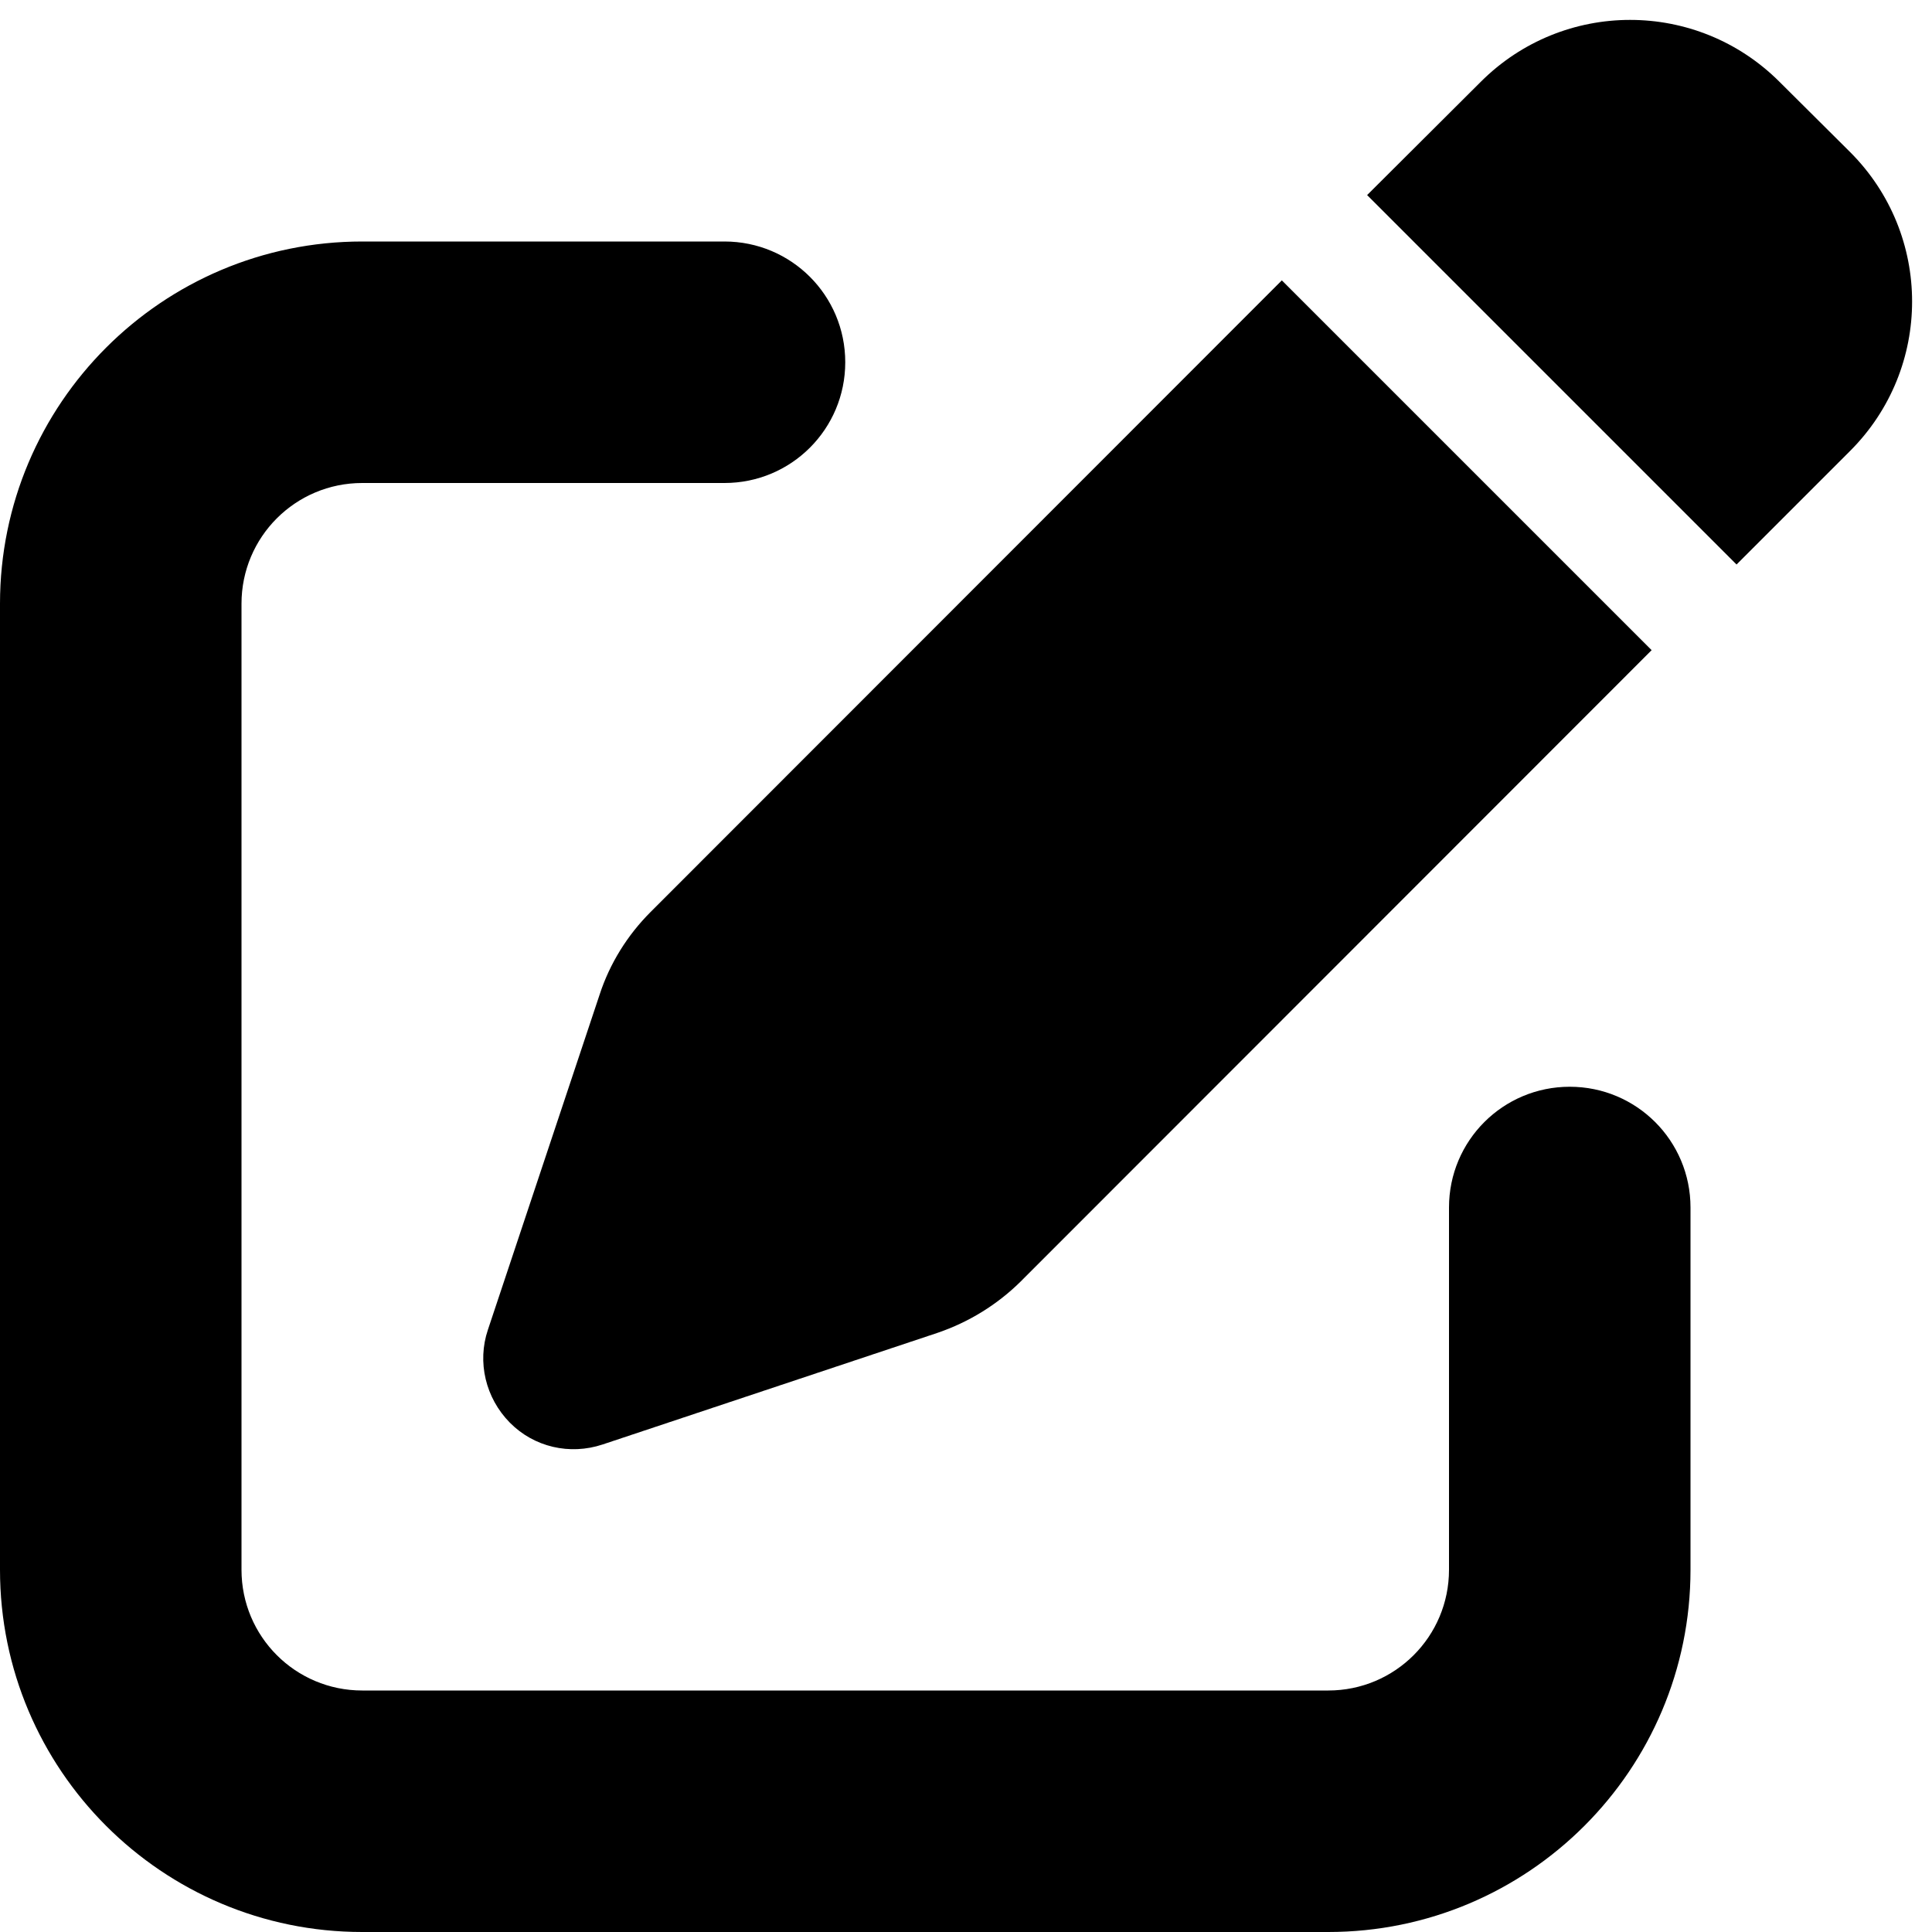
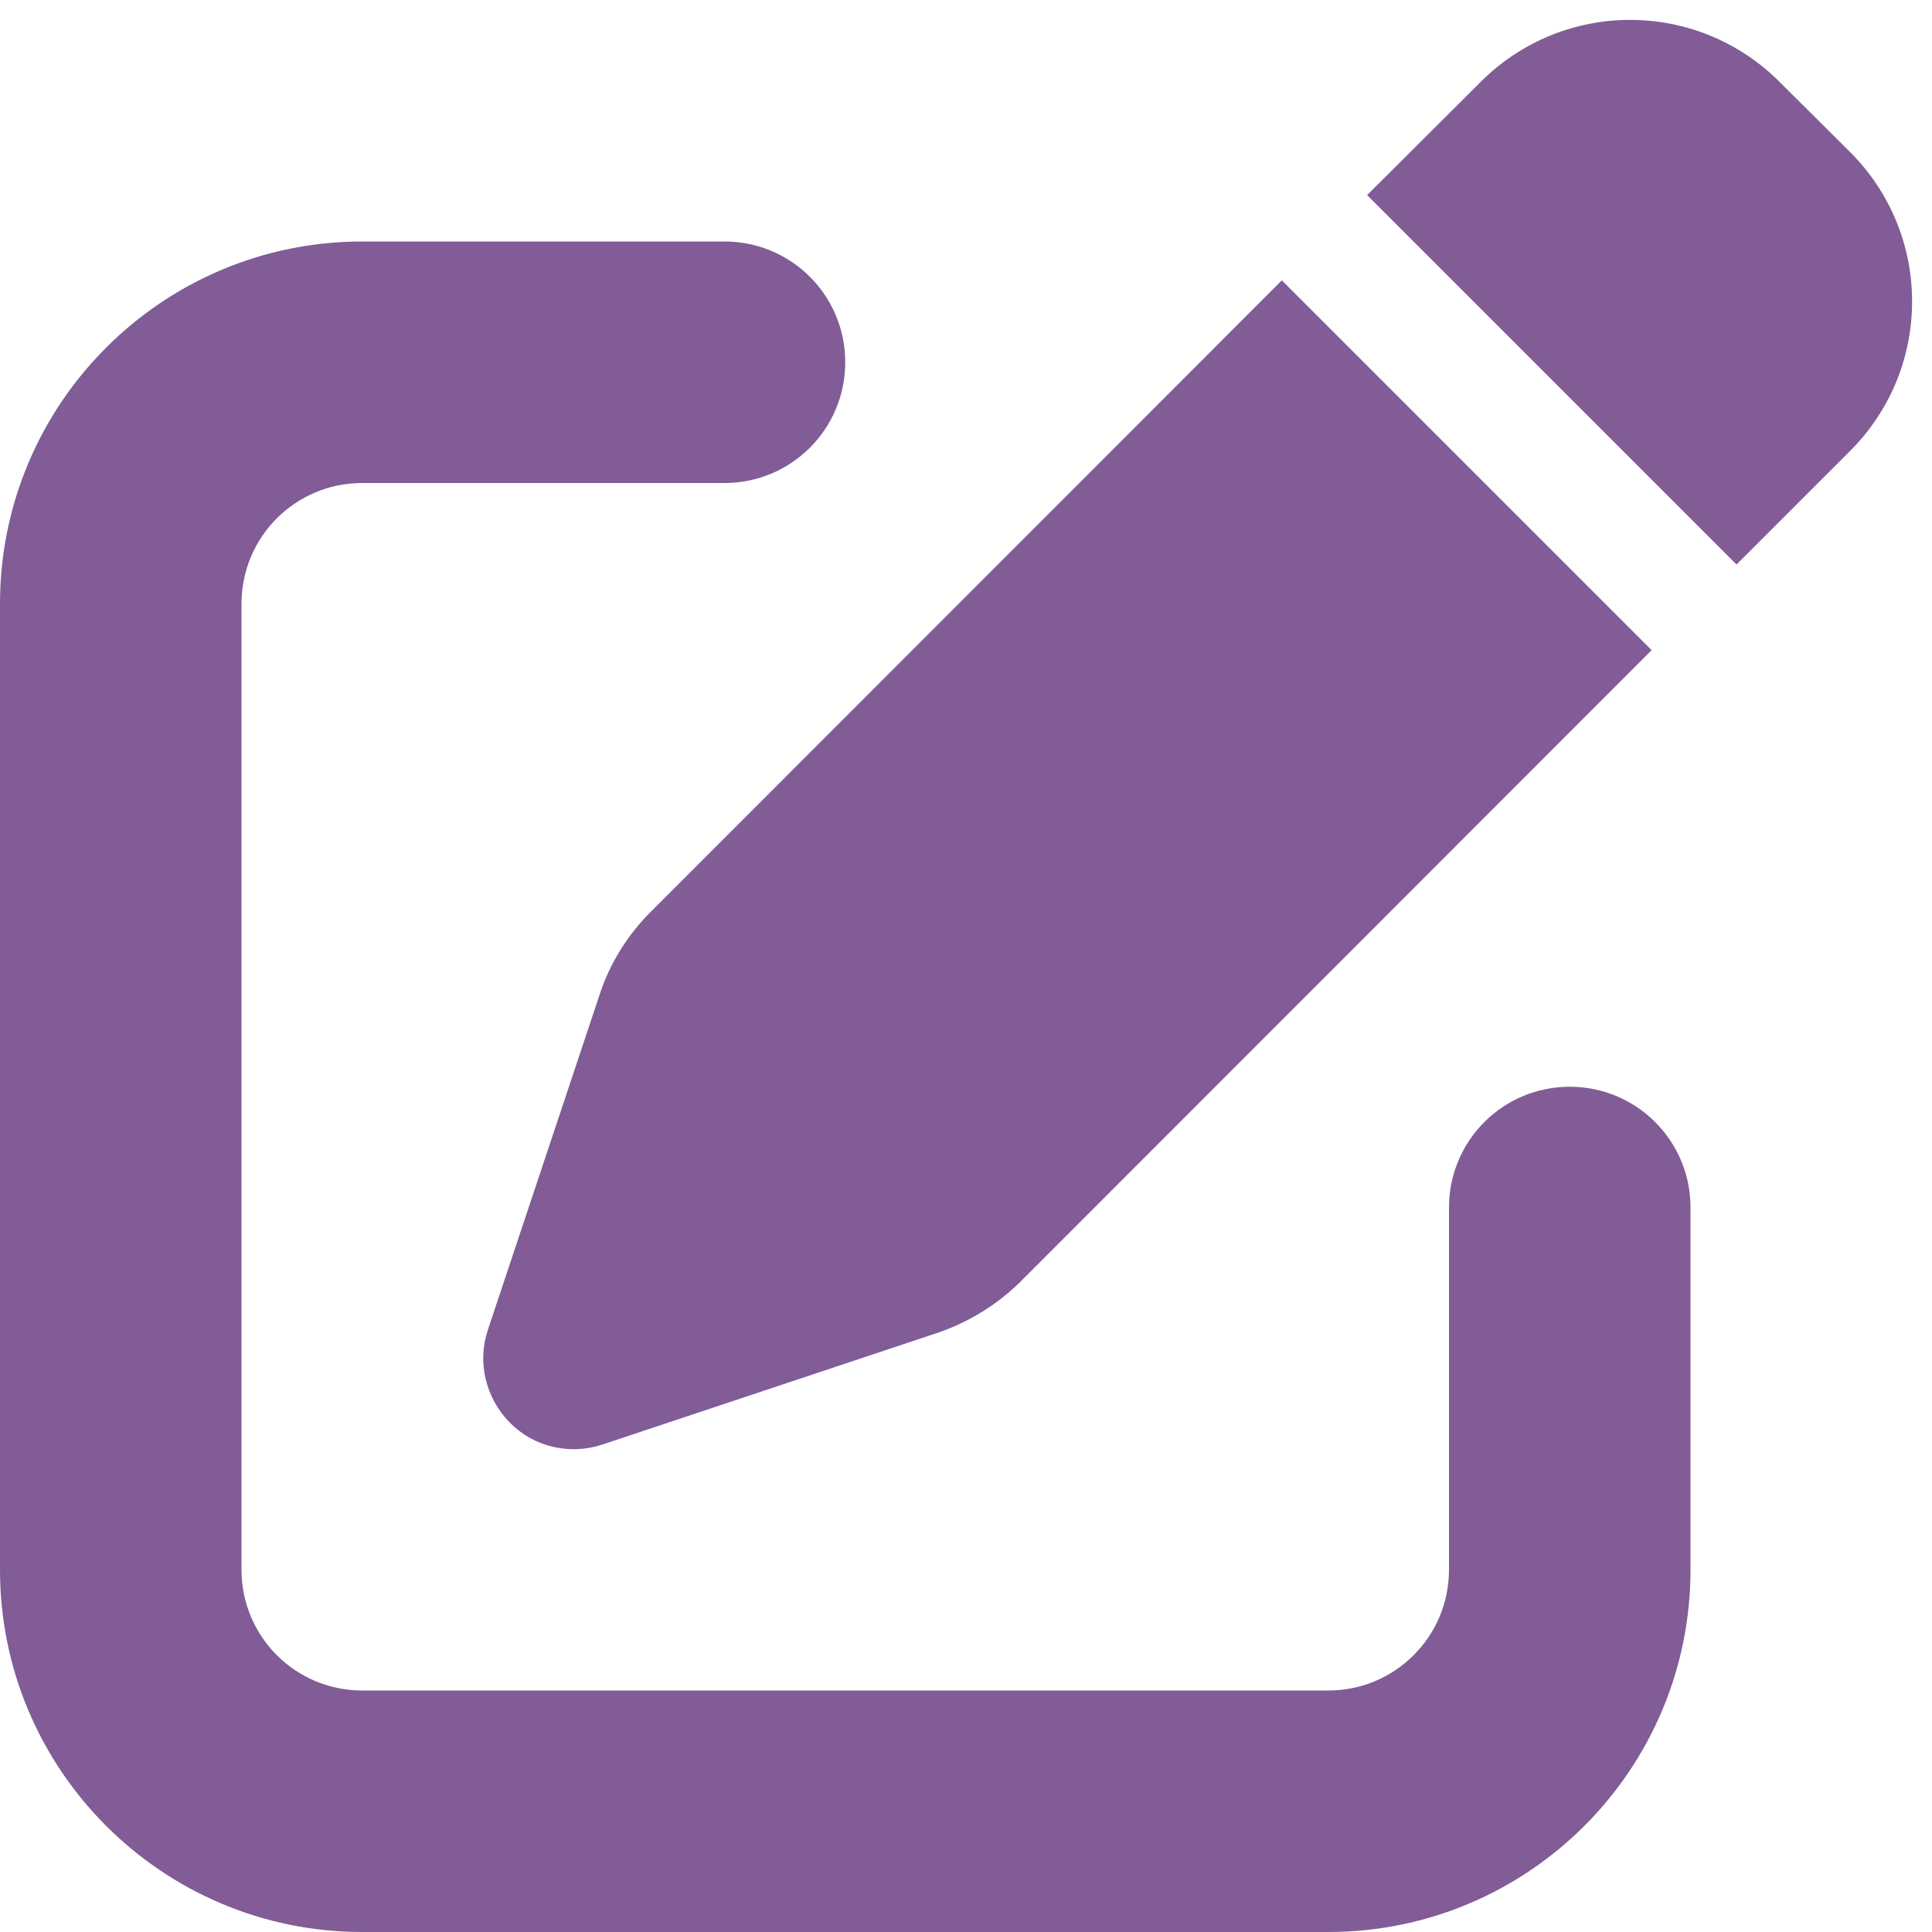
<svg xmlns="http://www.w3.org/2000/svg" viewBox="0 0 512 512">
-   <path d="M471.6 21.7c-21.9-21.9-57.3-21.9-79.2 0L362.3 51.7l97.9 97.9 30.1-30.1c21.9-21.9 21.9-57.3 0-79.2L471.6 21.7zm-299.2 220c-6.1 6.1-10.8 13.6-13.5 21.9l-29.6 88.8c-2.9 8.6-.6 18.1 5.8 24.6s15.9 8.7 24.6 5.8l88.8-29.6c8.2-2.8 15.7-7.4 21.9-13.5L437.7 172.3 339.7 74.3 172.4 241.7zM96 64C43 64 0 107 0 160V416c0 53 43 96 96 96H352c53 0 96-43 96-96V320c0-17.7-14.3-32-32-32s-32 14.3-32 32v96c0 17.7-14.3 32-32 32H96c-17.7 0-32-14.3-32-32V160c0-17.7 14.3-32 32-32h96c17.7 0 32-14.3 32-32s-14.3-32-32-32H96z" />
+   <path d="M471.6 21.7c-21.9-21.9-57.3-21.9-79.2 0L362.3 51.7l97.9 97.9 30.1-30.1c21.9-21.9 21.9-57.3 0-79.2L471.6 21.7zm-299.2 220c-6.1 6.1-10.8 13.6-13.5 21.9l-29.6 88.8c-2.9 8.6-.6 18.1 5.8 24.6s15.9 8.7 24.6 5.8l88.8-29.6c8.2-2.8 15.7-7.4 21.9-13.5L437.7 172.3 339.7 74.3 172.4 241.7zM96 64C43 64 0 107 0 160V416c0 53 43 96 96 96H352c53 0 96-43 96-96V320c0-17.7-14.3-32-32-32s-32 14.3-32 32v96c0 17.7-14.3 32-32 32H96c-17.7 0-32-14.3-32-32V160c0-17.7 14.3-32 32-32h96c17.7 0 32-14.3 32-32s-14.3-32-32-32H96z" style="fill: rgb(129,92,151);" />
</svg>
